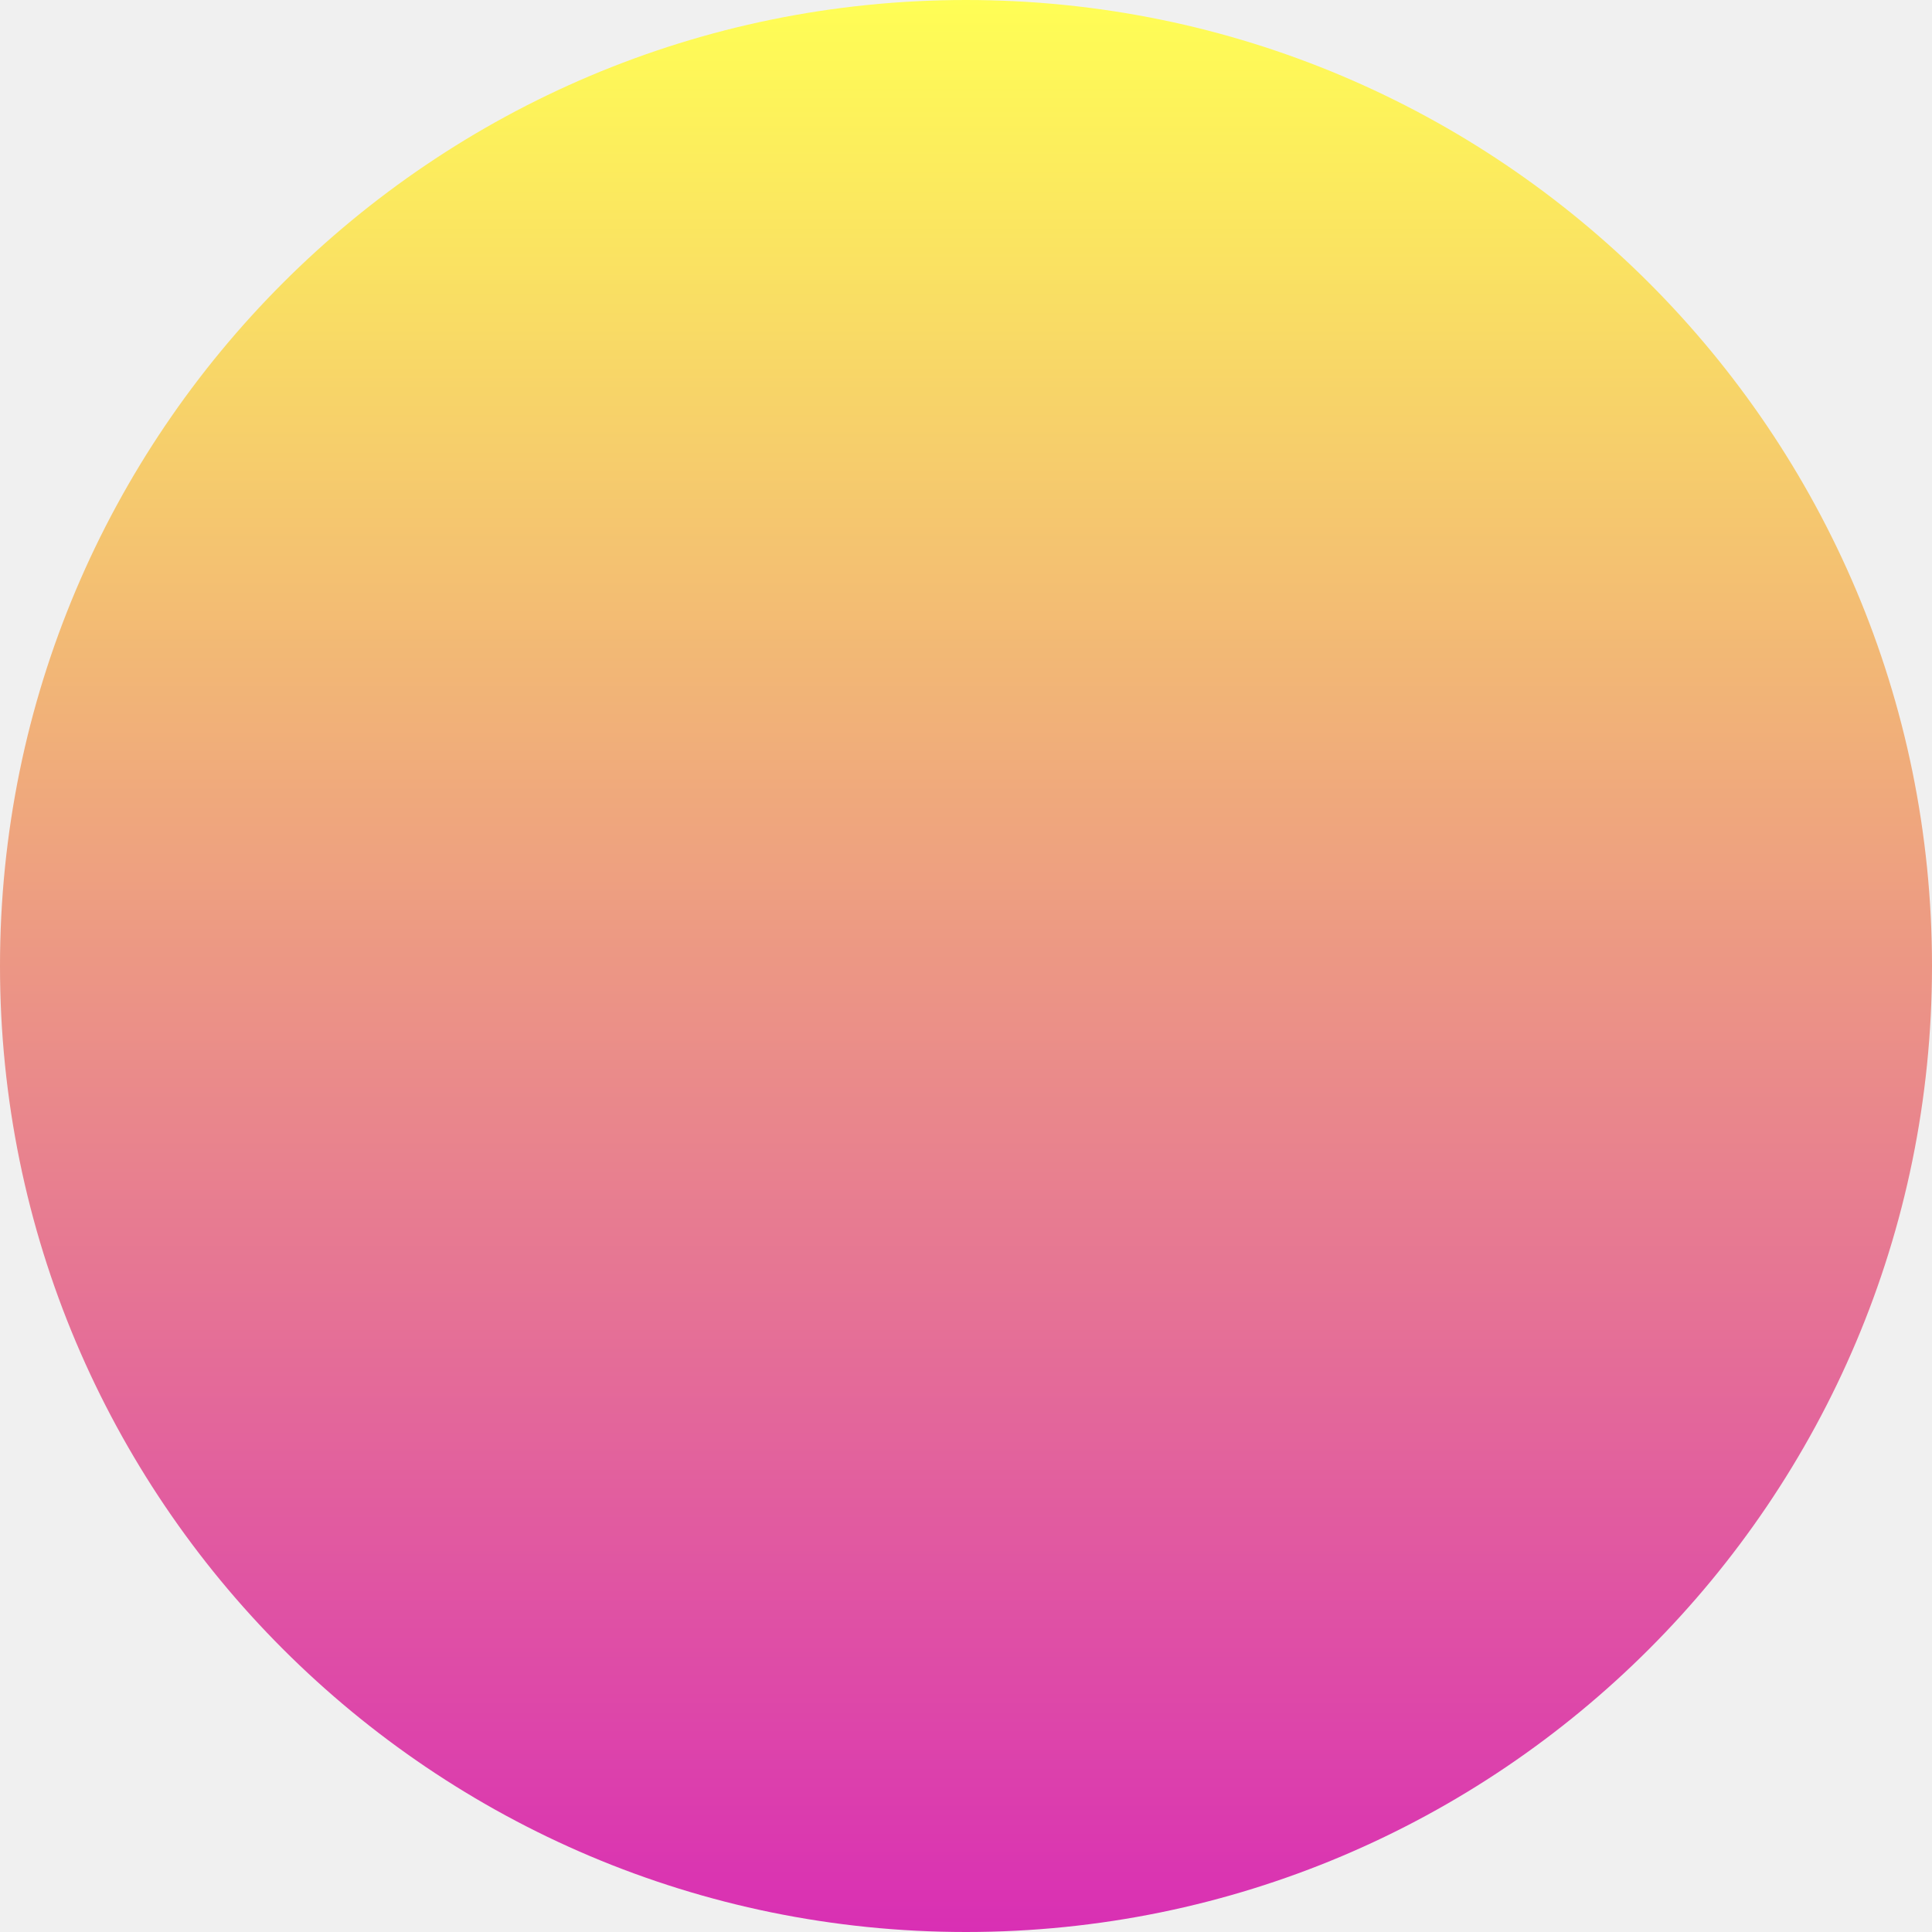
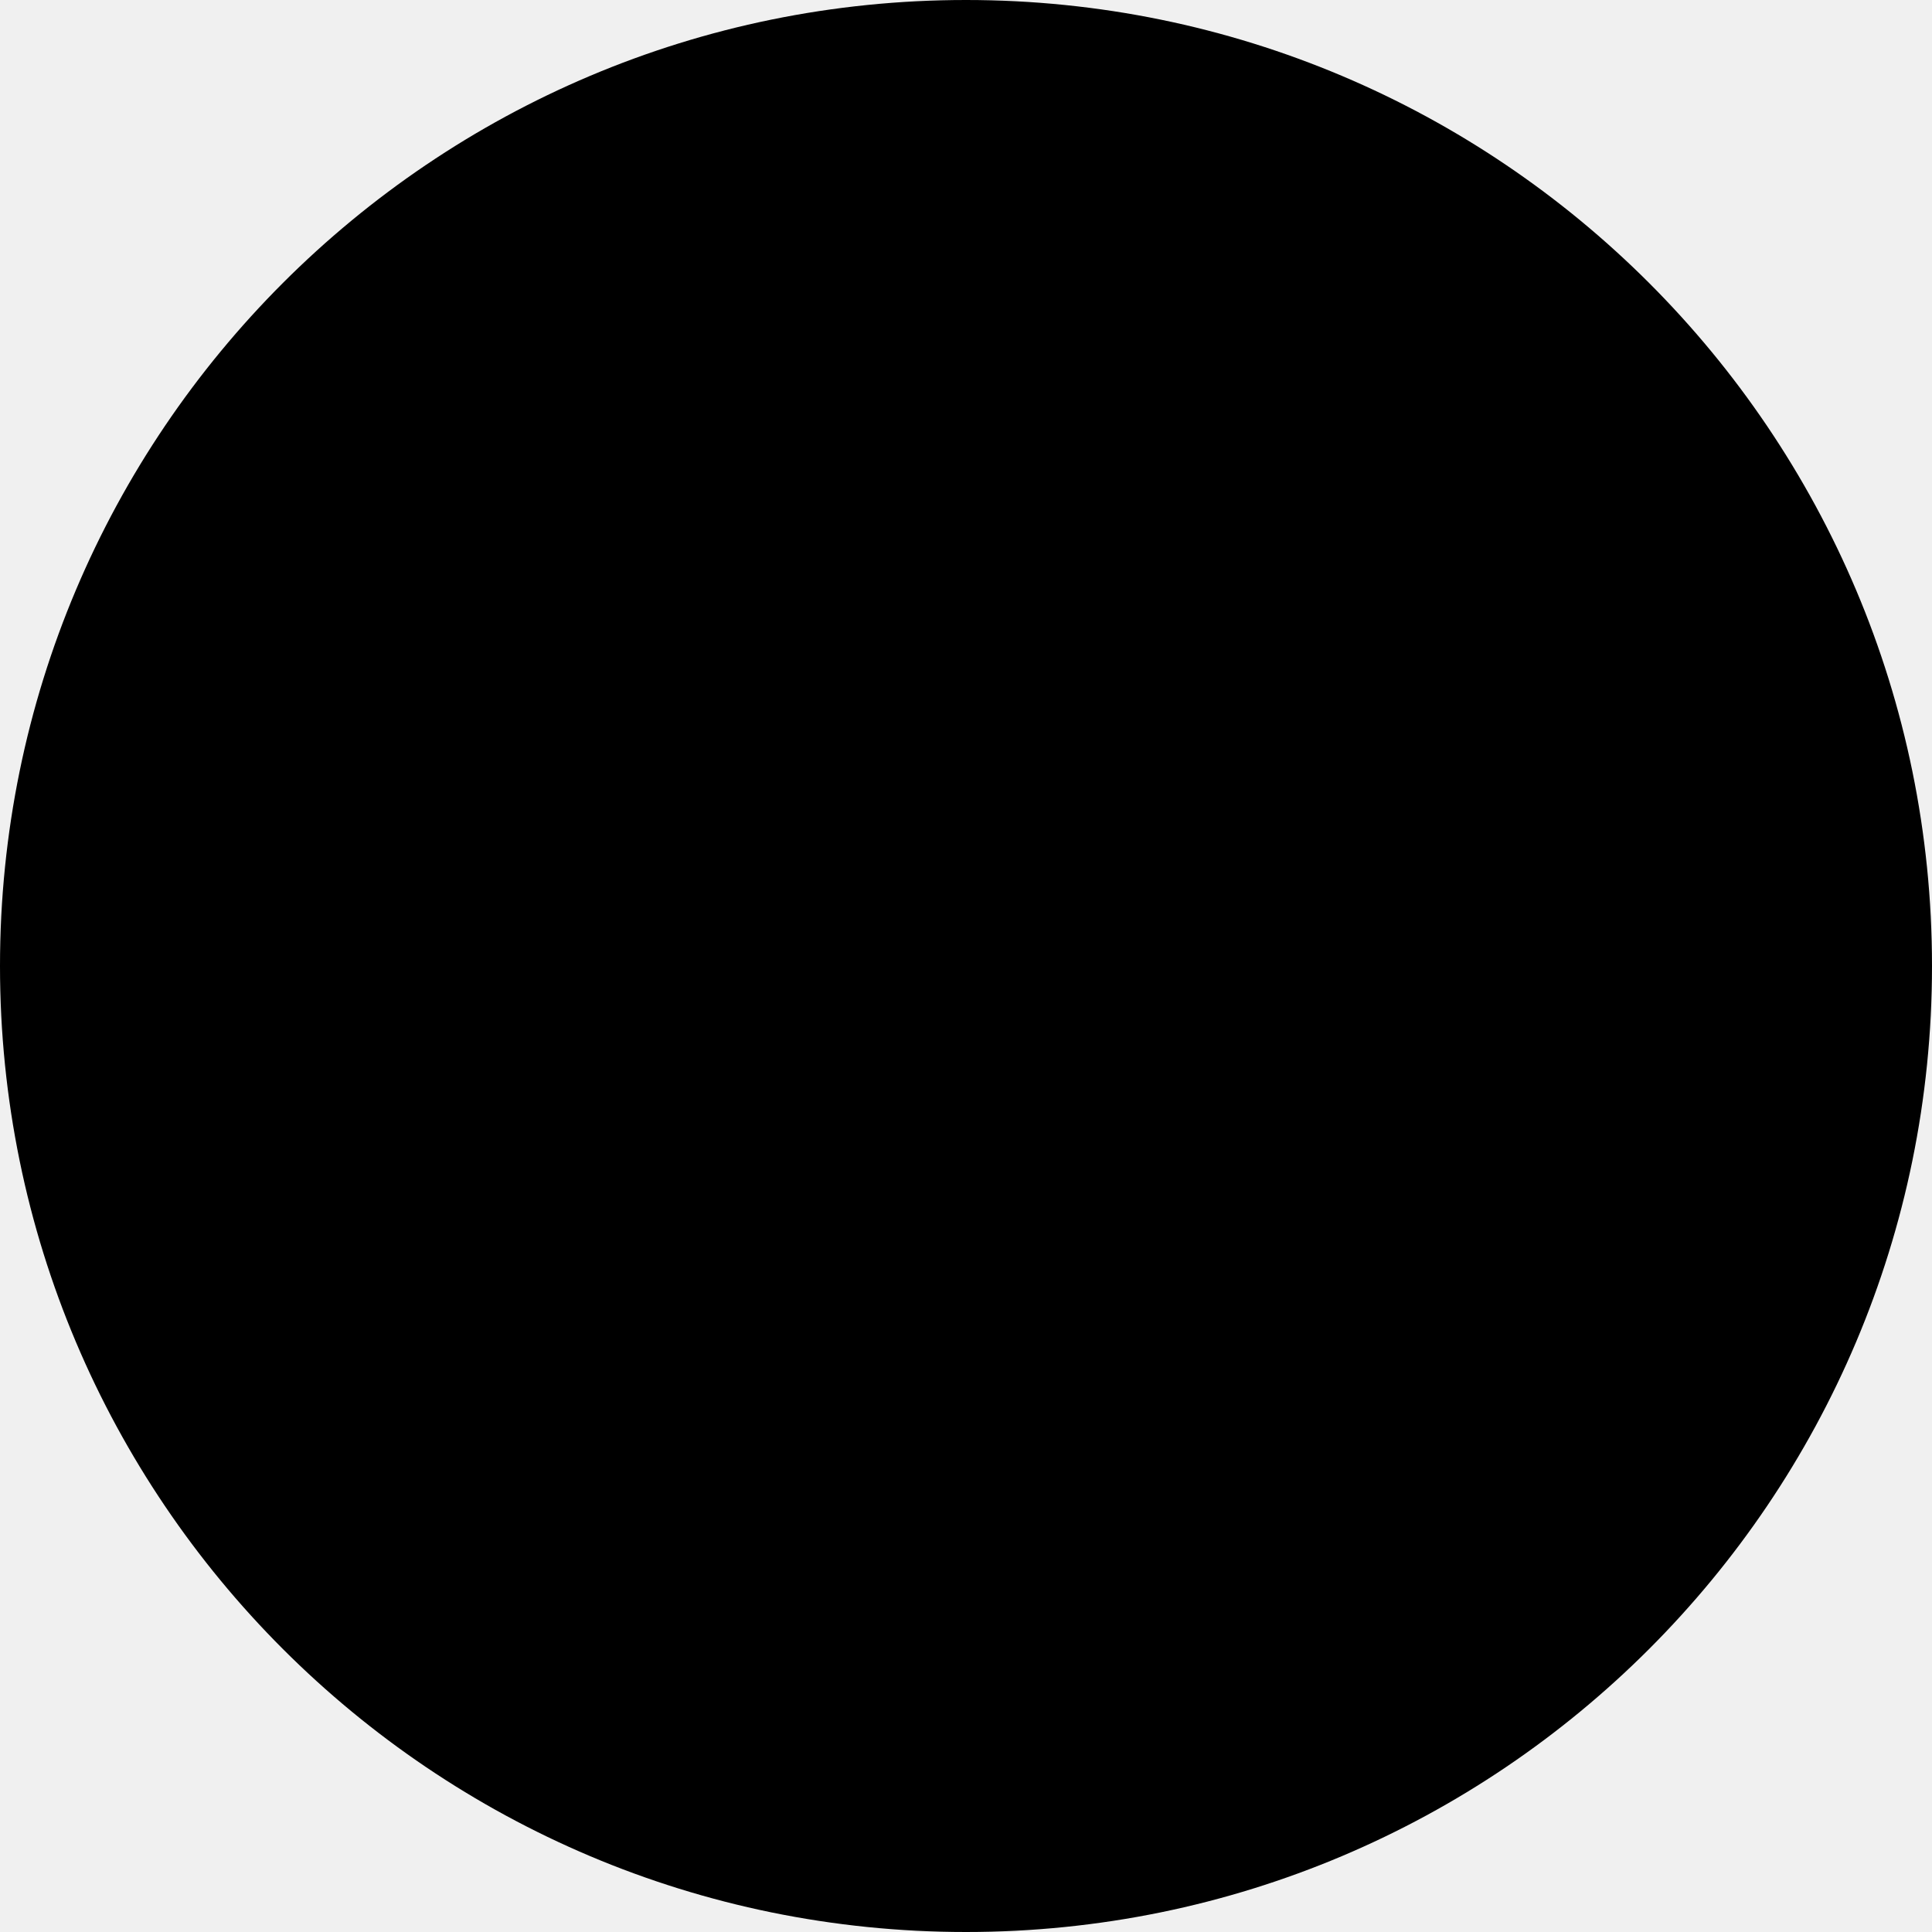
<svg xmlns="http://www.w3.org/2000/svg" width="400" height="400" viewBox="0 0 400 400" fill="none">
-   <g clip-path="url(#clip0_80_24)">
+   <g clipPath="url(#clip0_80_24)">
    <circle cx="200" cy="200" r="200" fill="url(#paint0_linear_80_24)" />
  </g>
  <defs>
    <linearGradient id="paint0_linear_80_24" x1="200" y1="0" x2="200" y2="400" gradientUnits="userSpaceOnUse">
-       <stop stop-color="#FFFE55" />
-       <stop offset="1" stop-color="#D92FB4" />
+       <stop stopColor="#FFFE55" />
+       <stop offset="1" stopColor="#D92FB4" />
    </linearGradient>
    <clipPath id="clip0_80_24">
      <rect width="400" height="400" fill="white" />
    </clipPath>
  </defs>
</svg>
